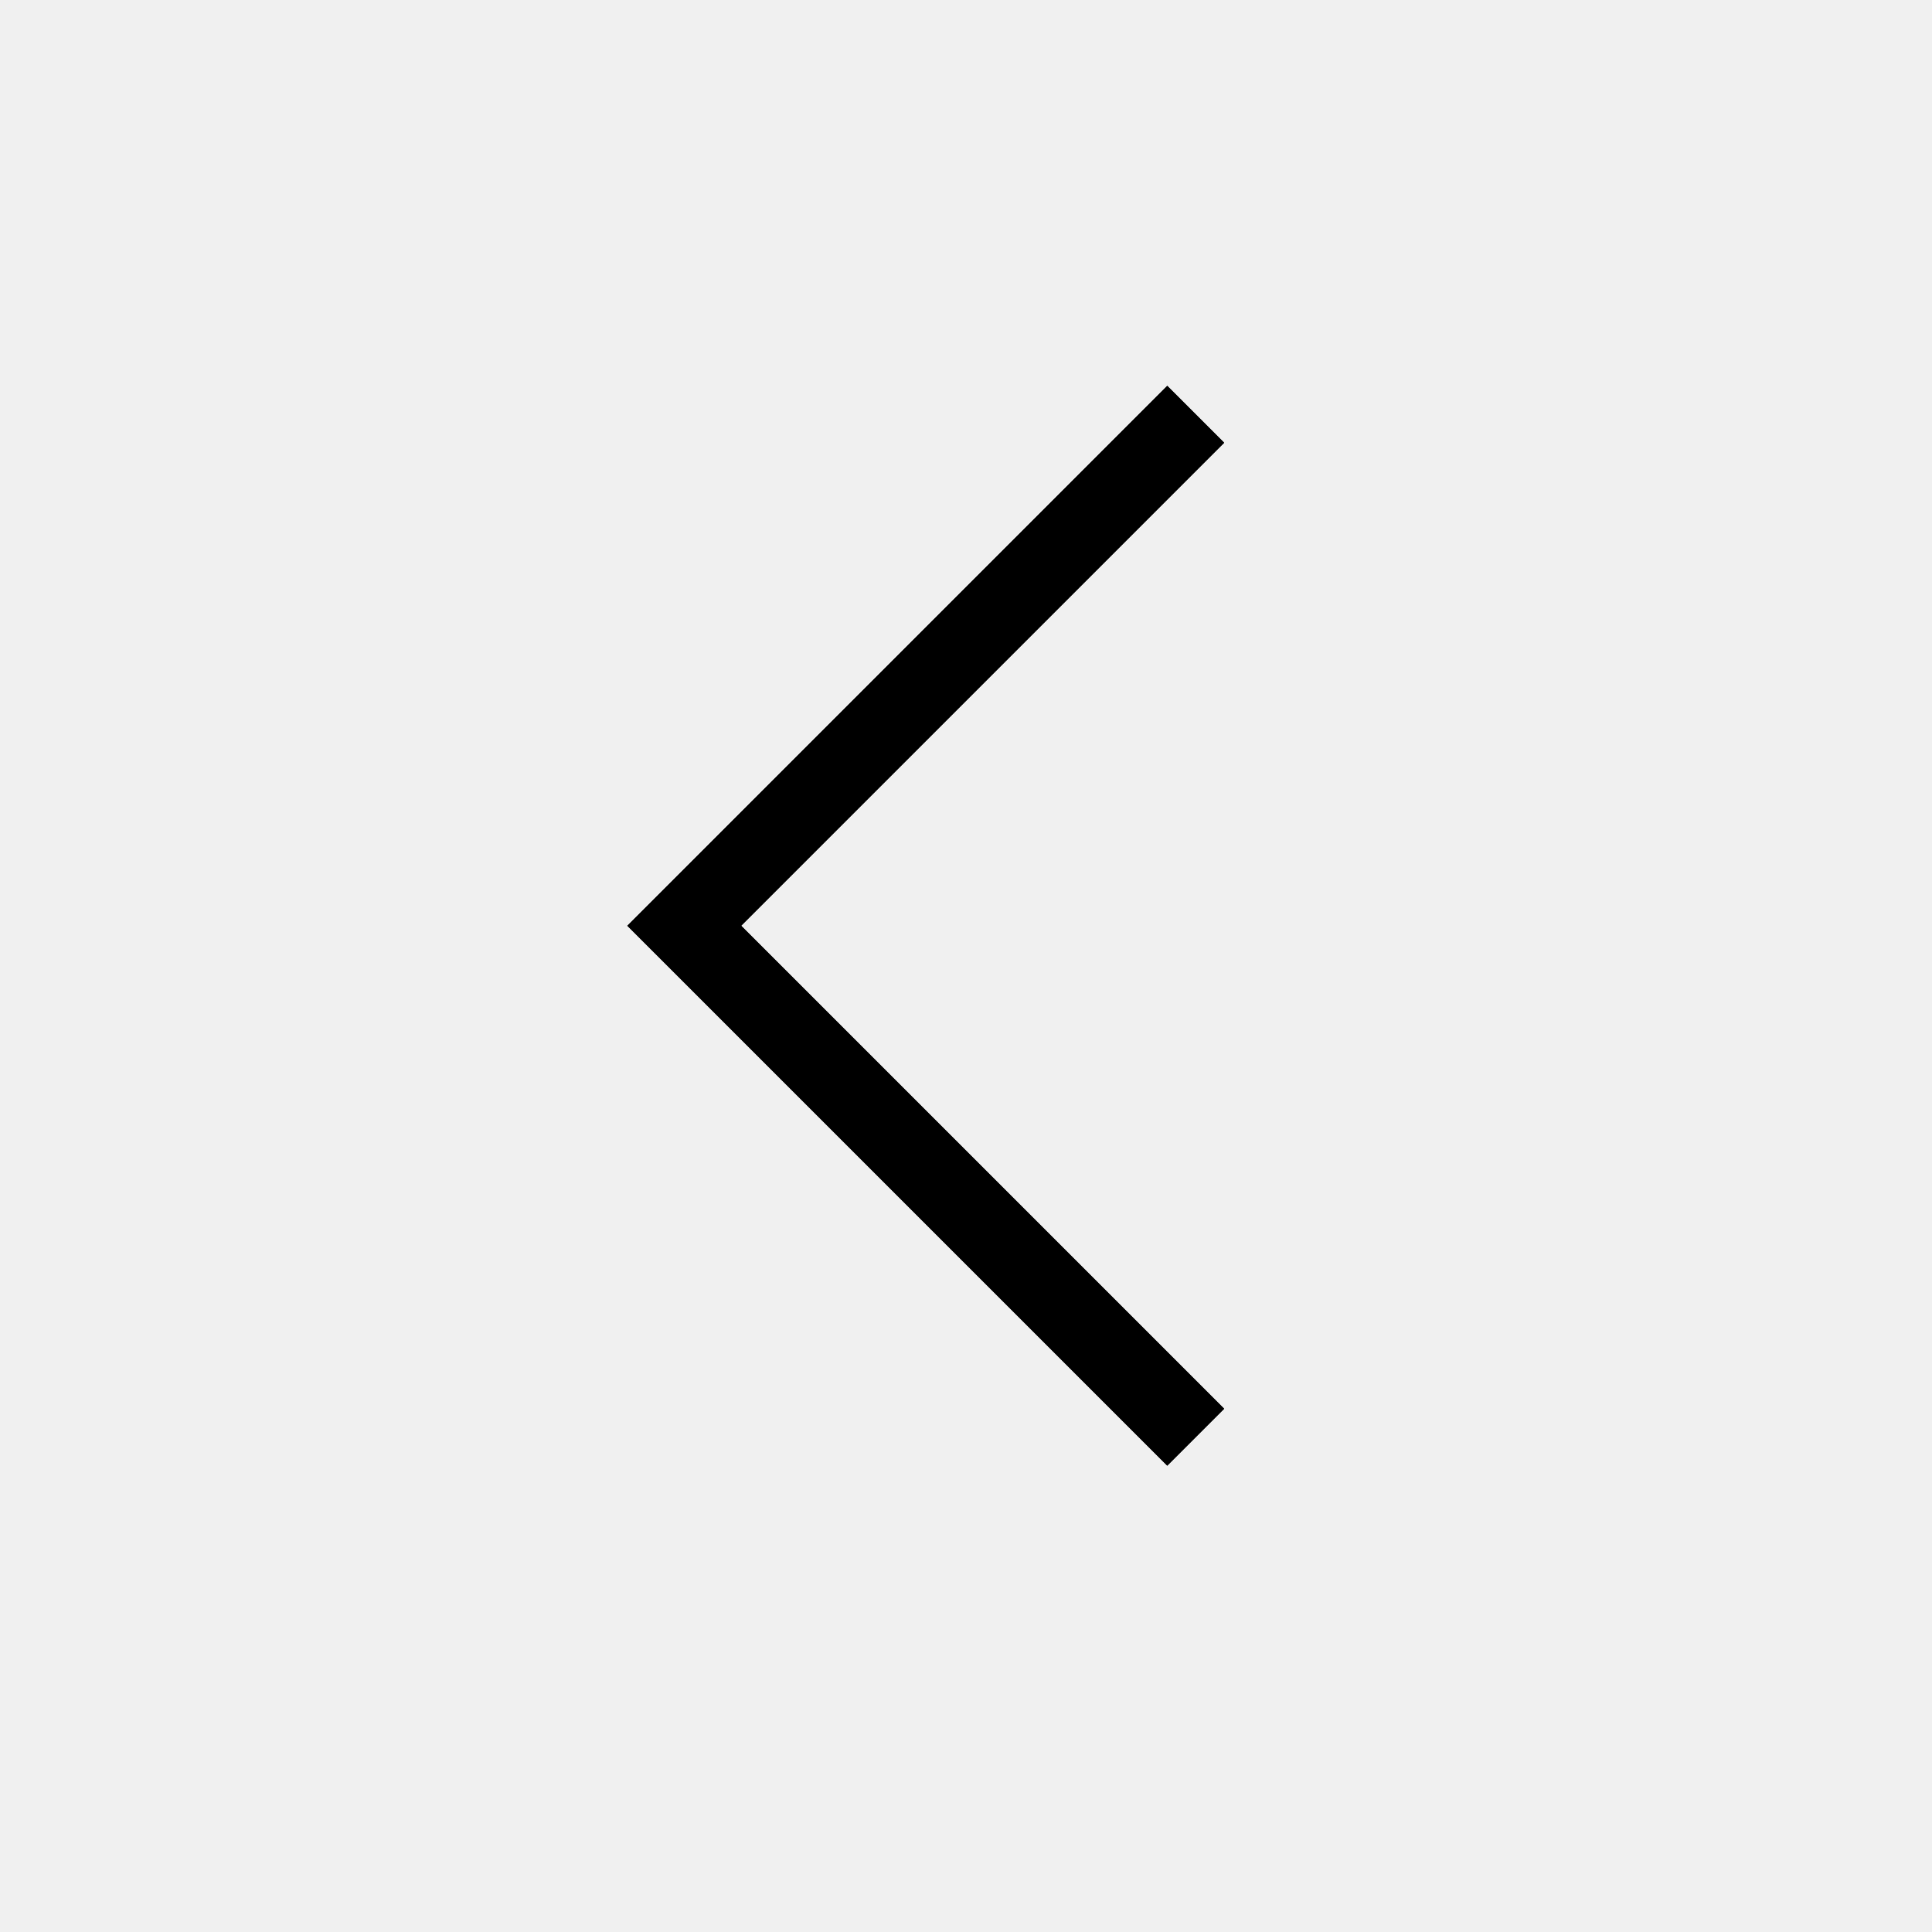
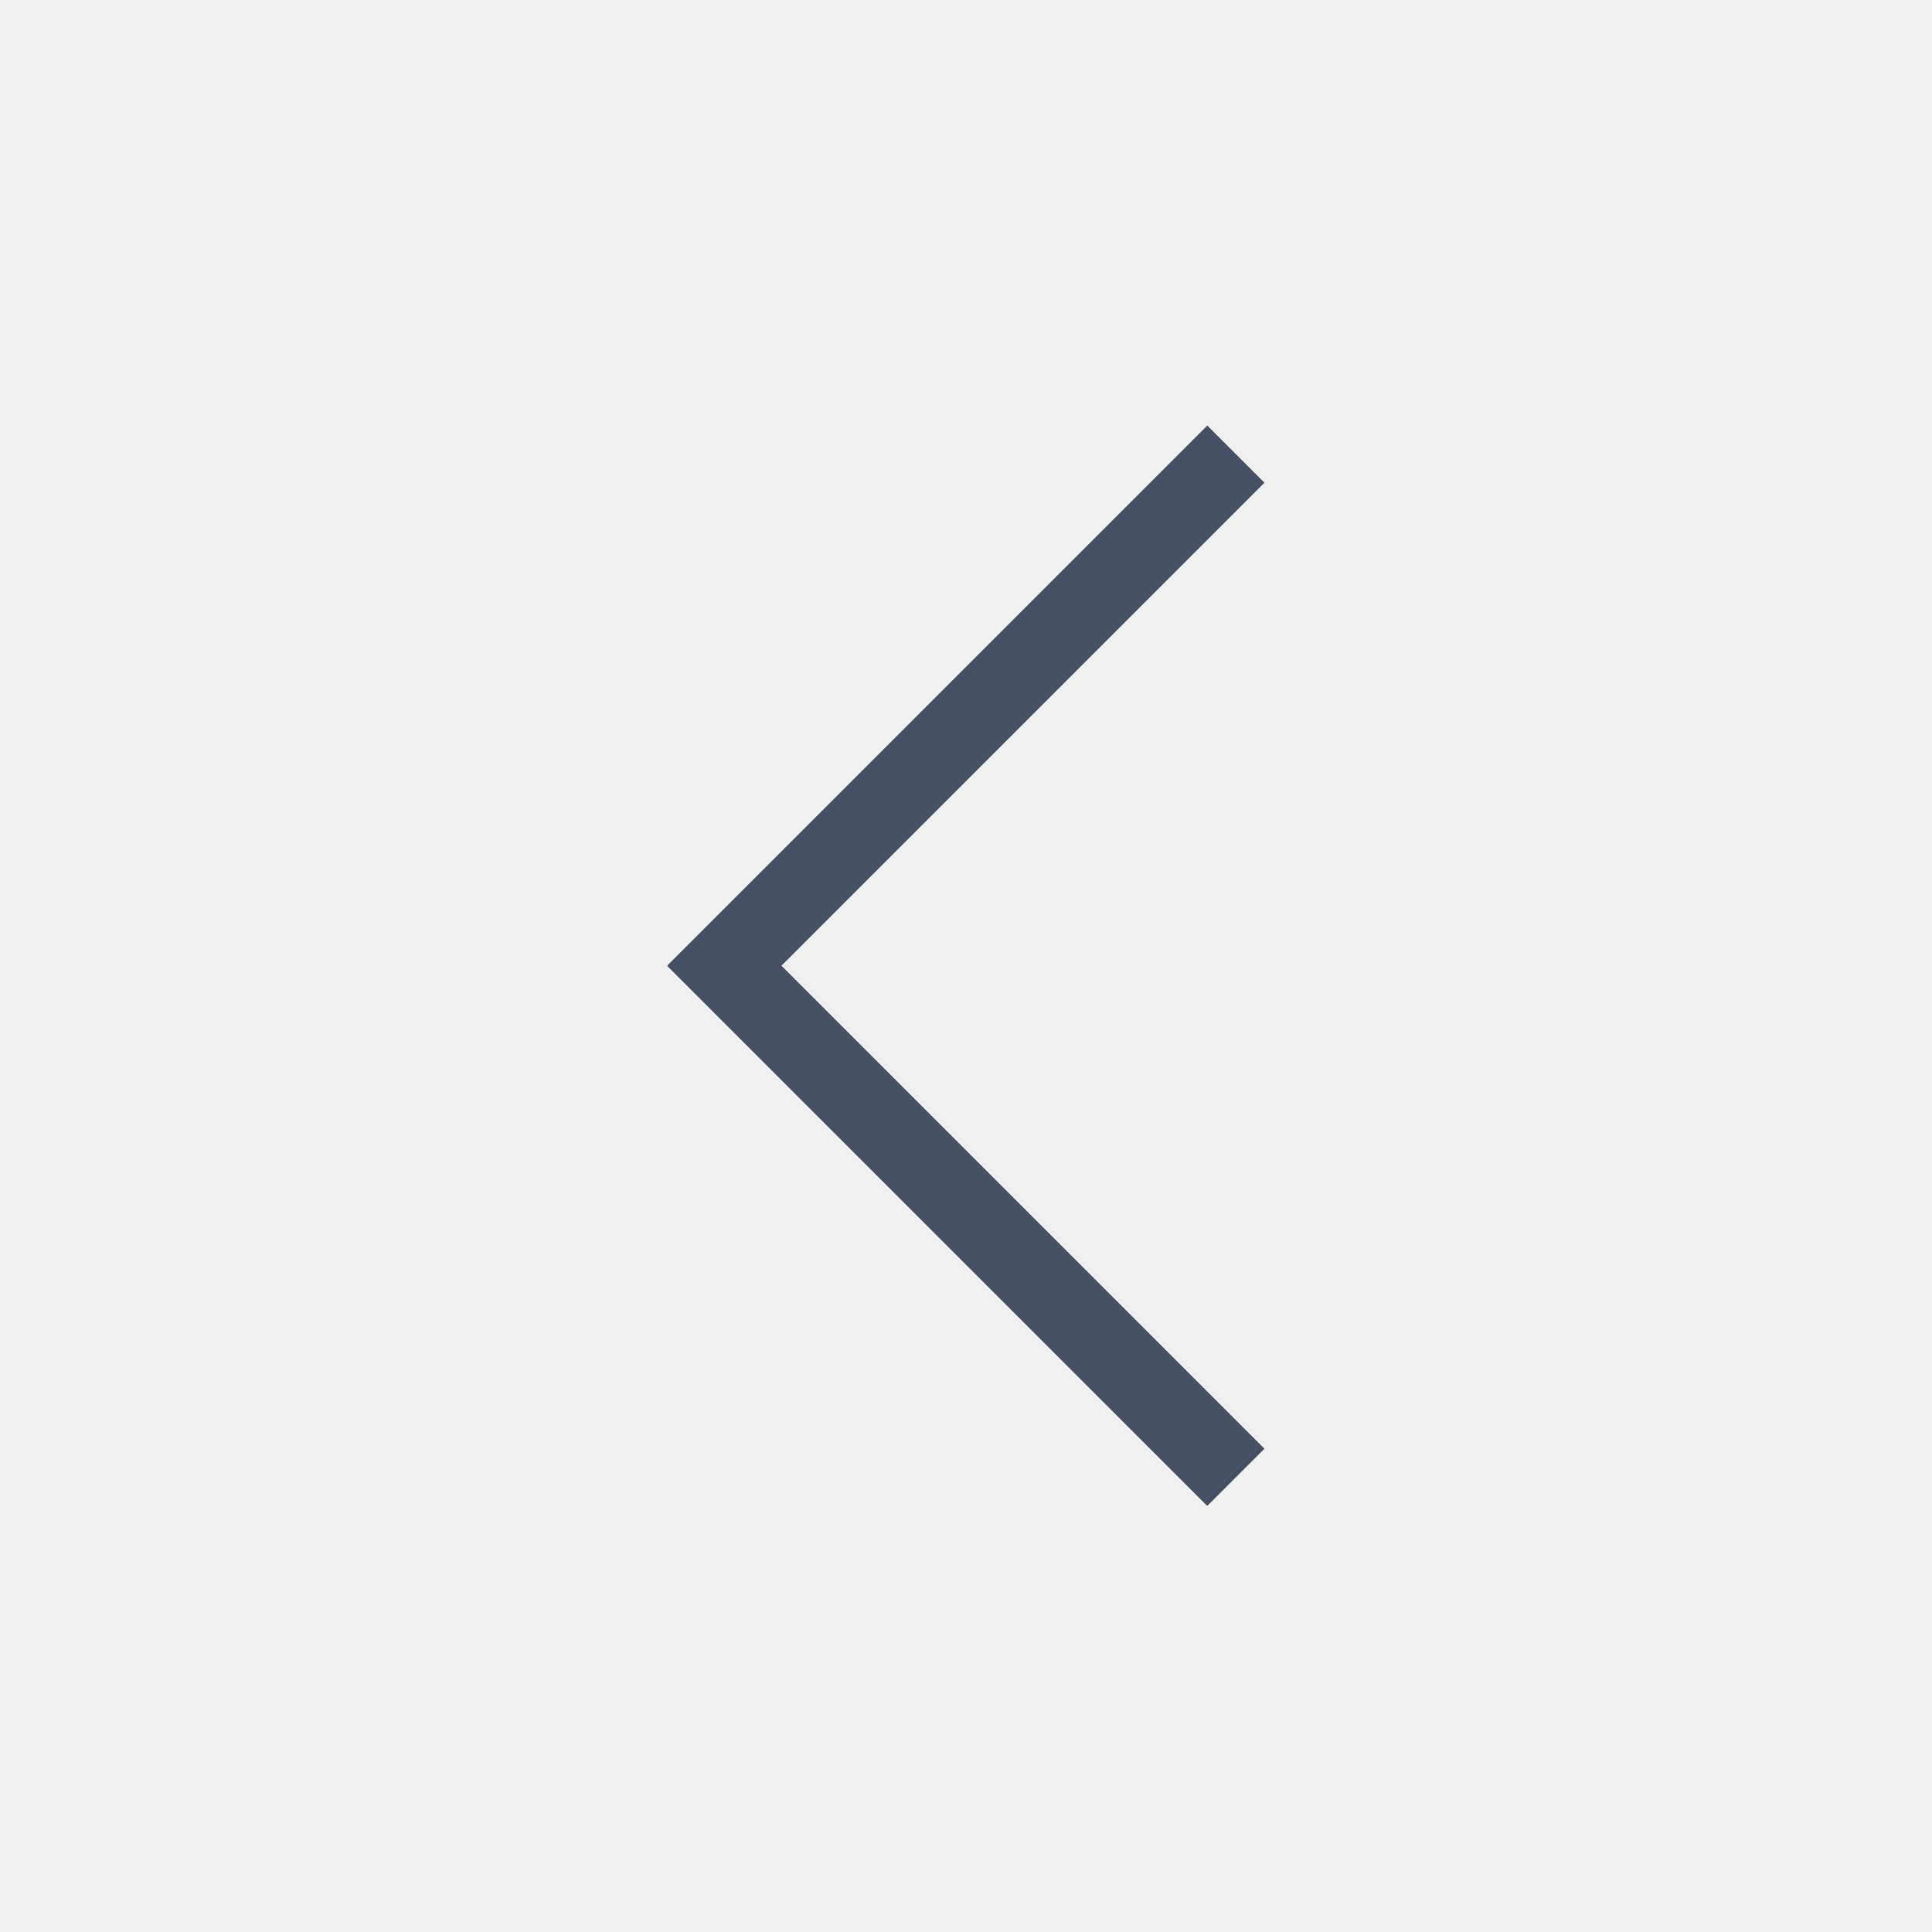
<svg xmlns="http://www.w3.org/2000/svg" xmlns:xlink="http://www.w3.org/1999/xlink" width="24px" height="24px" viewBox="0 0 24 24" version="1.1">
  <defs>
-     <path d="M9.207,11.5 L15.207,17.5 L14.5,18.207 L8.5,12.207 L7.793,11.5 L14.5,4.793 L15.207,5.5 L9.207,11.5 Z" id="path-1" />
+     <path d="M14.997,5.29 L15.704,5.997 L9.704,11.997 L15.704,17.997 L14.997,18.704 L8.29,11.997 L8.997,11.29 L8.997,11.29 L14.997,5.29 Z" id="path-1" />
  </defs>
  <g id="Symbols" stroke="none" stroke-width="1" fill="none" fill-rule="evenodd">
    <g id="Icons-/-General-/-24-/-Back-Minor">
      <mask id="mask-2" fill="white">
        <use xlink:href="#path-1" />
      </mask>
      <use id="Combined-Shape" fill="#000000" fill-rule="nonzero" xlink:href="#path-1" />
-       <g id="Colors-/-Black" mask="url(#mask-2)" fill="#000000">
+       <g id="Colors-/-305-Dark-Grey" mask="url(#mask-2)" fill="#455065">
        <rect id="Rectangle" x="0" y="0" width="24" height="24" />
      </g>
    </g>
  </g>
</svg>
